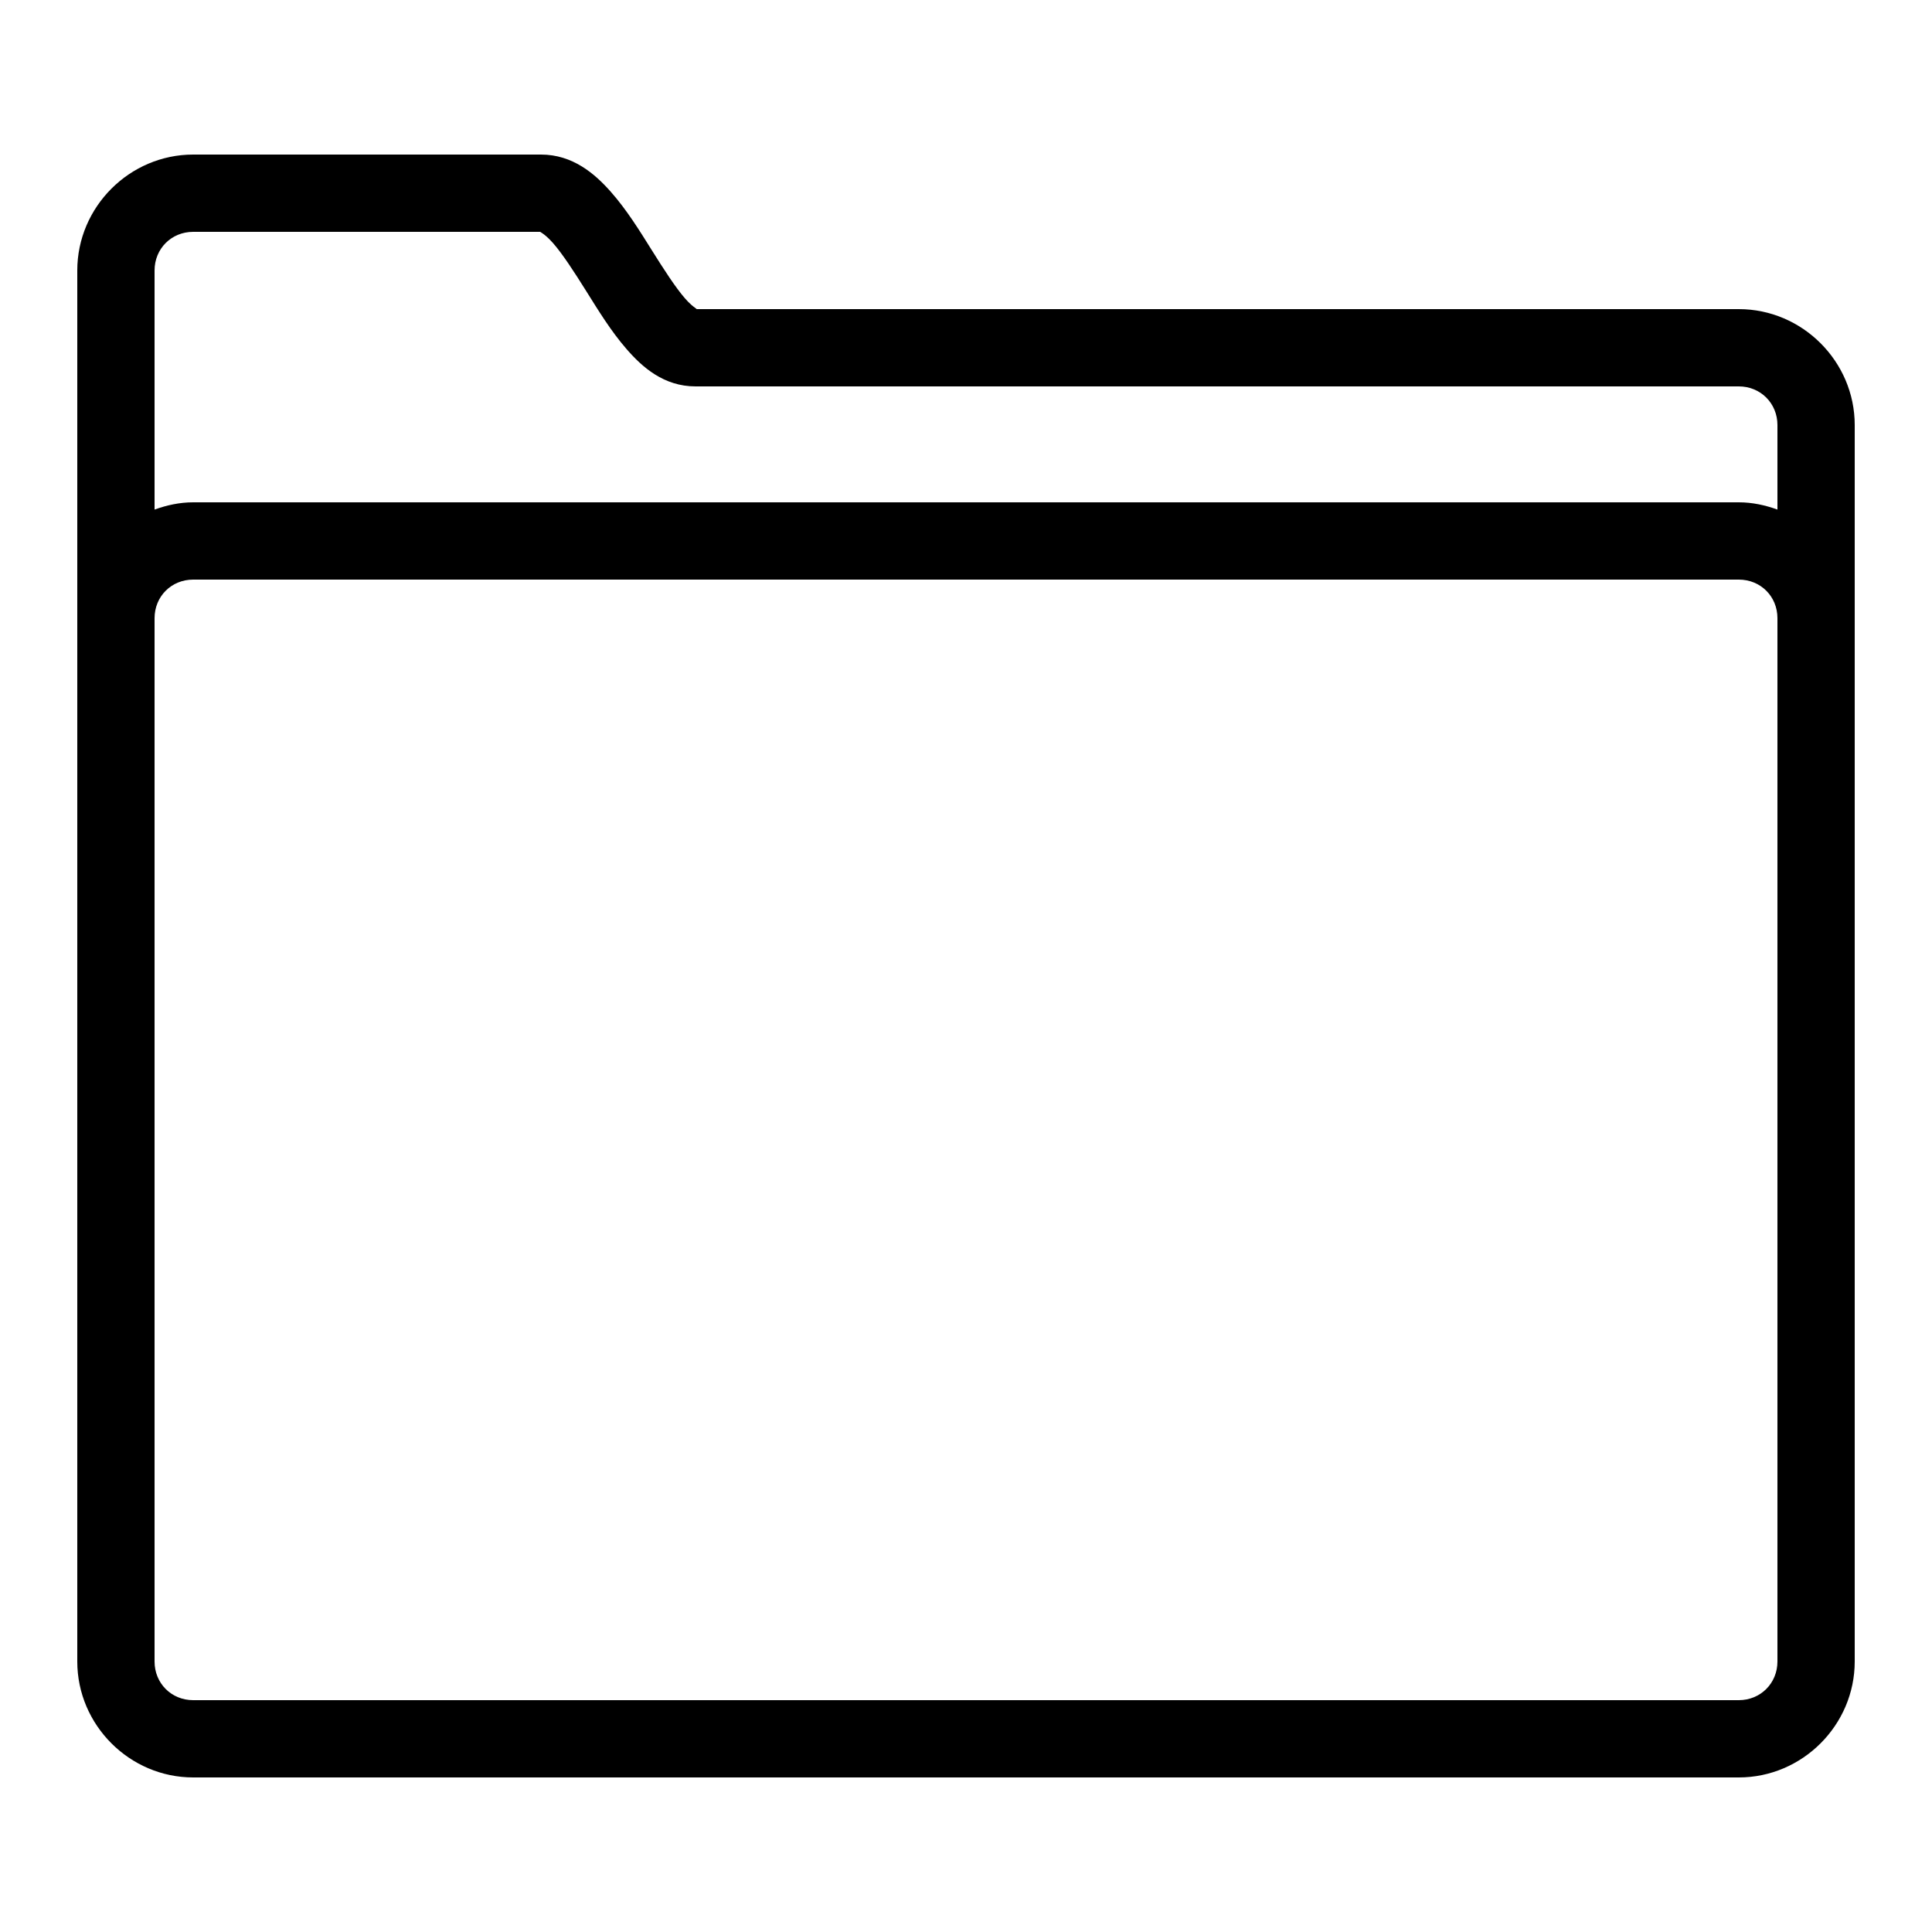
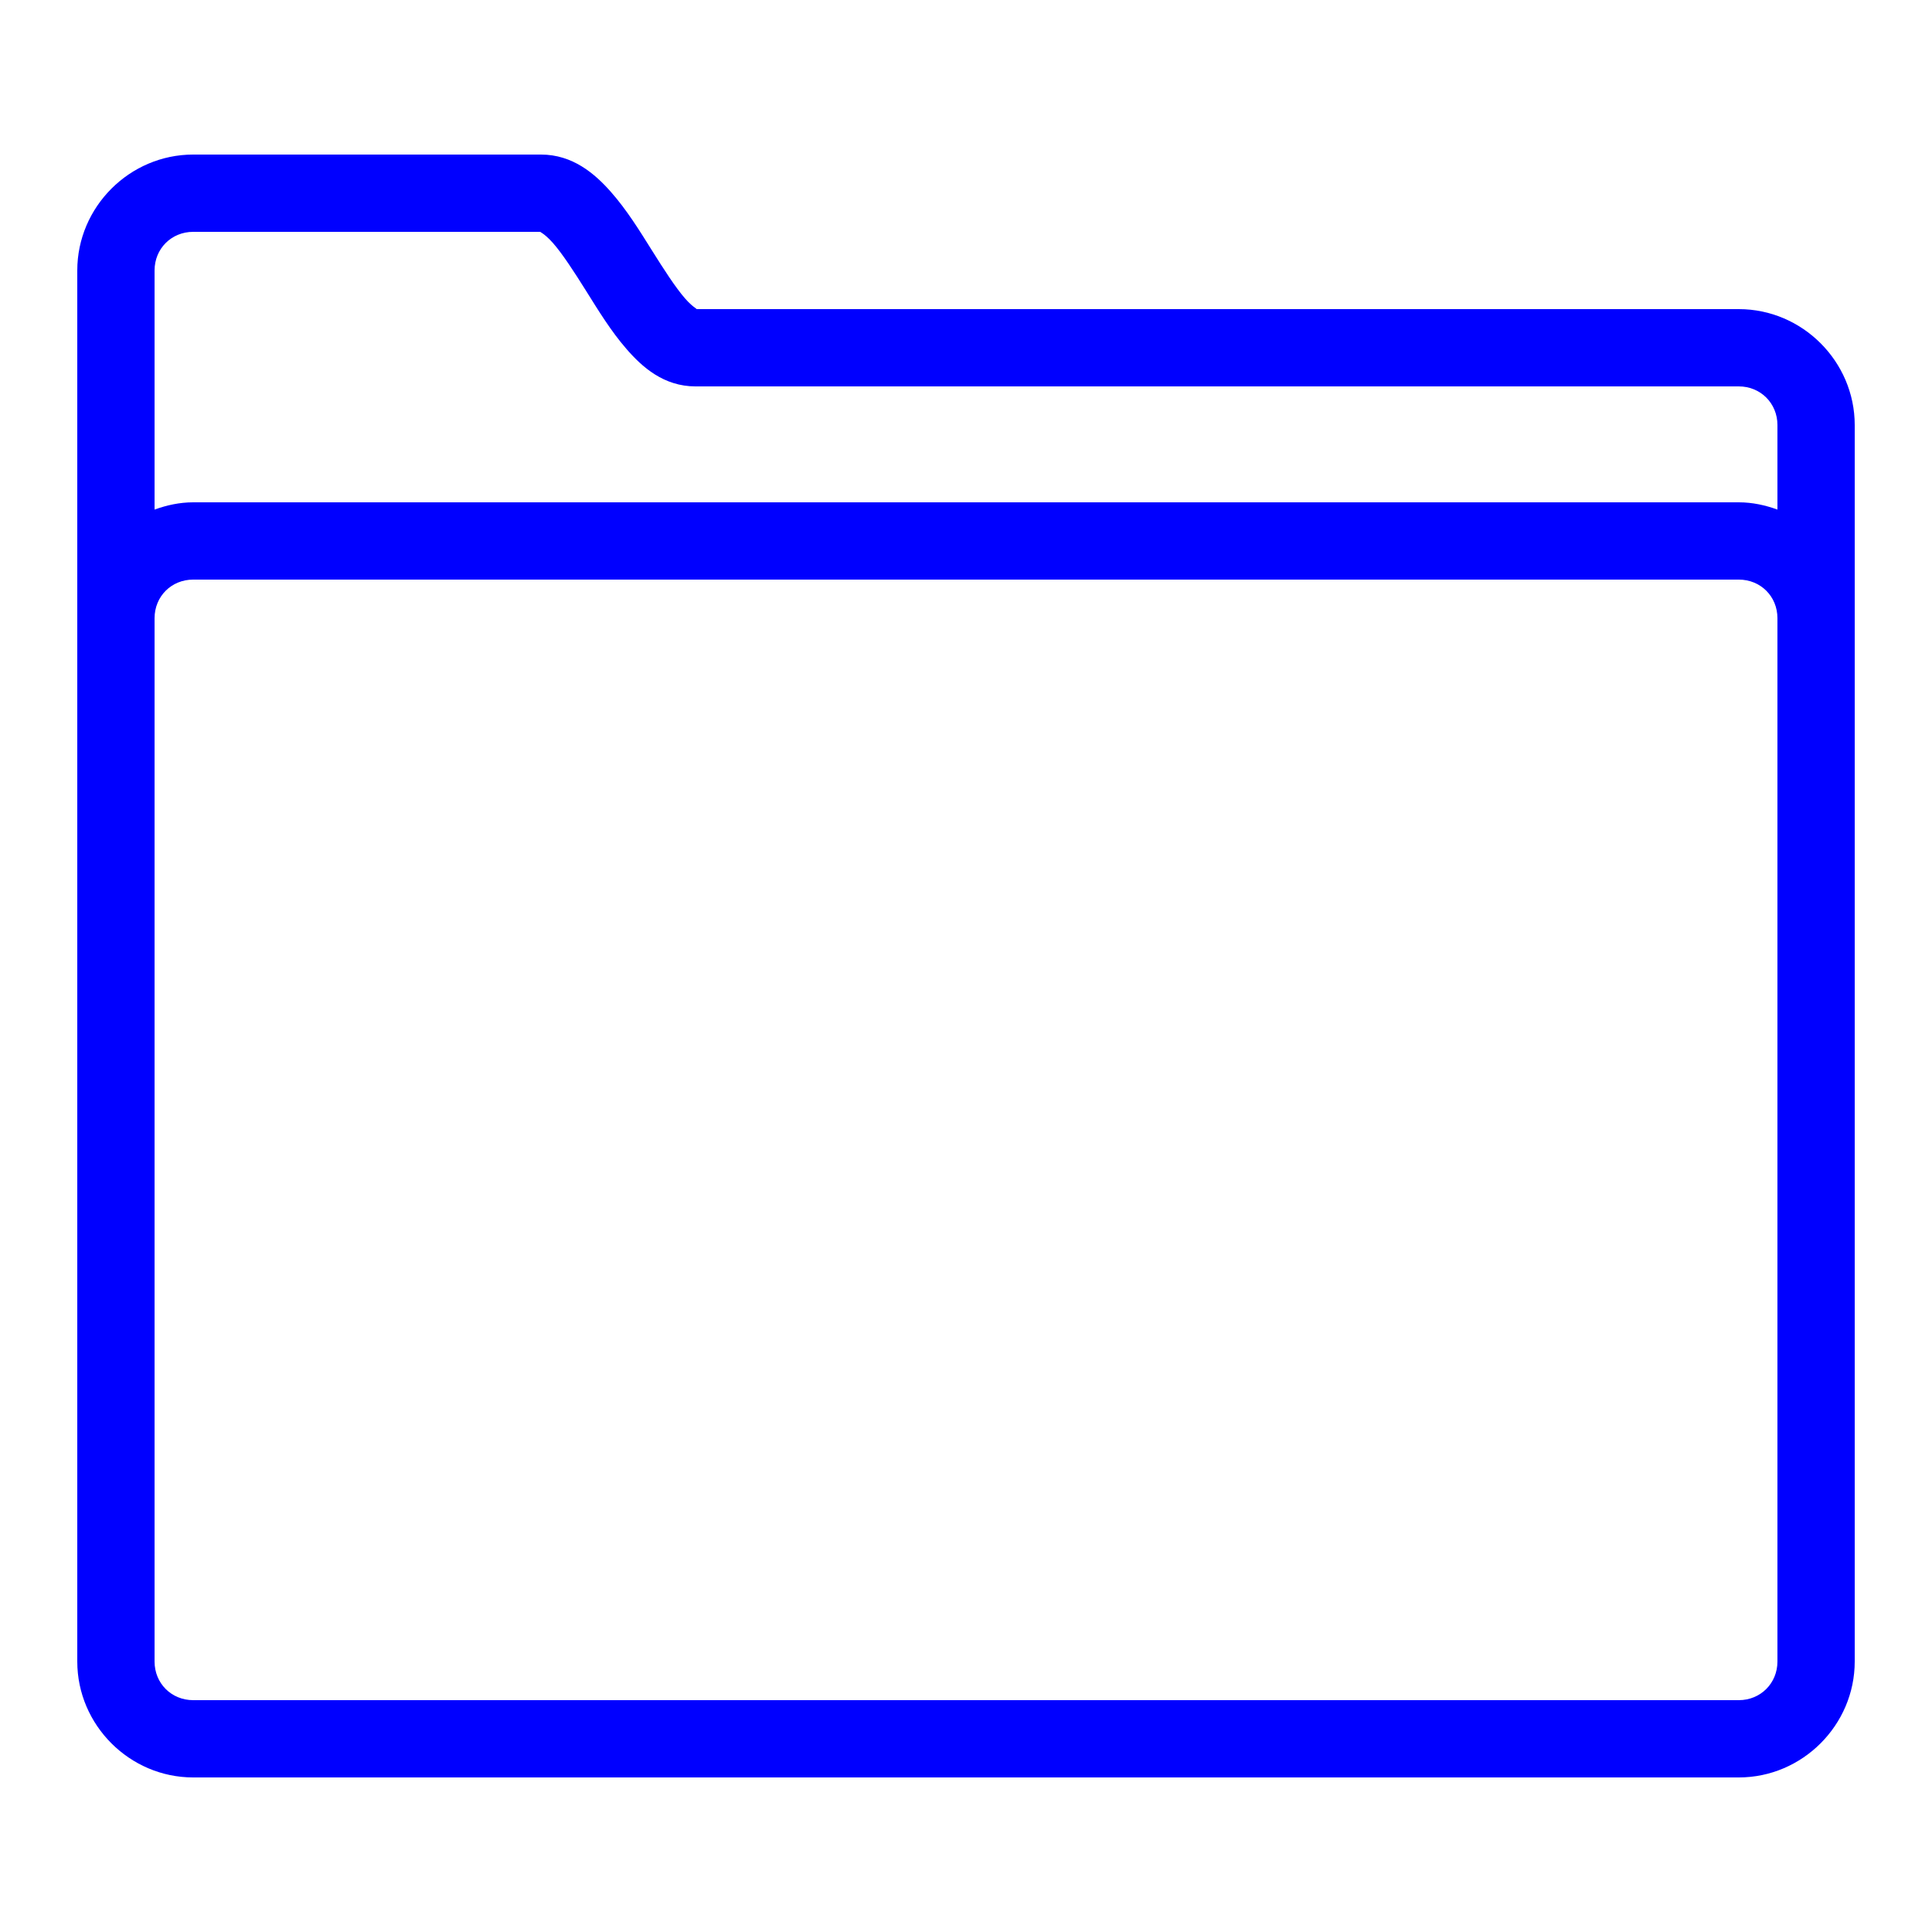
- <svg xmlns="http://www.w3.org/2000/svg" viewBox="0 0 50 50" width="50px" height="50px">
+ <svg xmlns="http://www.w3.org/2000/svg" fill="blue" viewBox="0 0 50 50" width="50px" height="50px">
  <path d="M 5 4 C 3.354 4 2 5.356 2 7 L 2 16 L 2 26 L 2 43 C 2 44.644 3.354 46 5 46 L 45 46 C 46.645 46 48 44.645 48 43 L 48 26 L 48 16 L 48 11 C 48 9.355 46.645 8 45 8 L 18 8 C 18.087 8 17.969 8 17.725 7.719 C 17.48 7.437 17.179 6.97 16.865 6.469 C 16.551 5.968 16.222 5.433 15.807 4.963 C 15.392 4.493 14.819 4 14 4 L 5 4 z M 5 6 L 14 6 C 13.939 6 14.061 6.007 14.309 6.287 C 14.556 6.567 14.857 7.032 15.17 7.531 C 15.483 8.03 15.806 8.563 16.213 9.031 C 16.619 9.5 17.179 10 18 10 L 45 10 C 45.563 10 46 10.437 46 11 L 46 13.188 C 45.685 13.074 45.352 13 45 13 L 5 13 C 4.648 13 4.315 13.074 4 13.188 L 4 7 C 4 6.436 4.436 6 5 6 z M 5 15 L 45 15 C 45.565 15 46 15.435 46 16 L 46 26 L 46 43 C 46 43.563 45.563 44 45 44 L 5 44 C 4.436 44 4 43.564 4 43 L 4 26 L 4 16 C 4 15.435 4.435 15 5 15 z" />
</svg>
